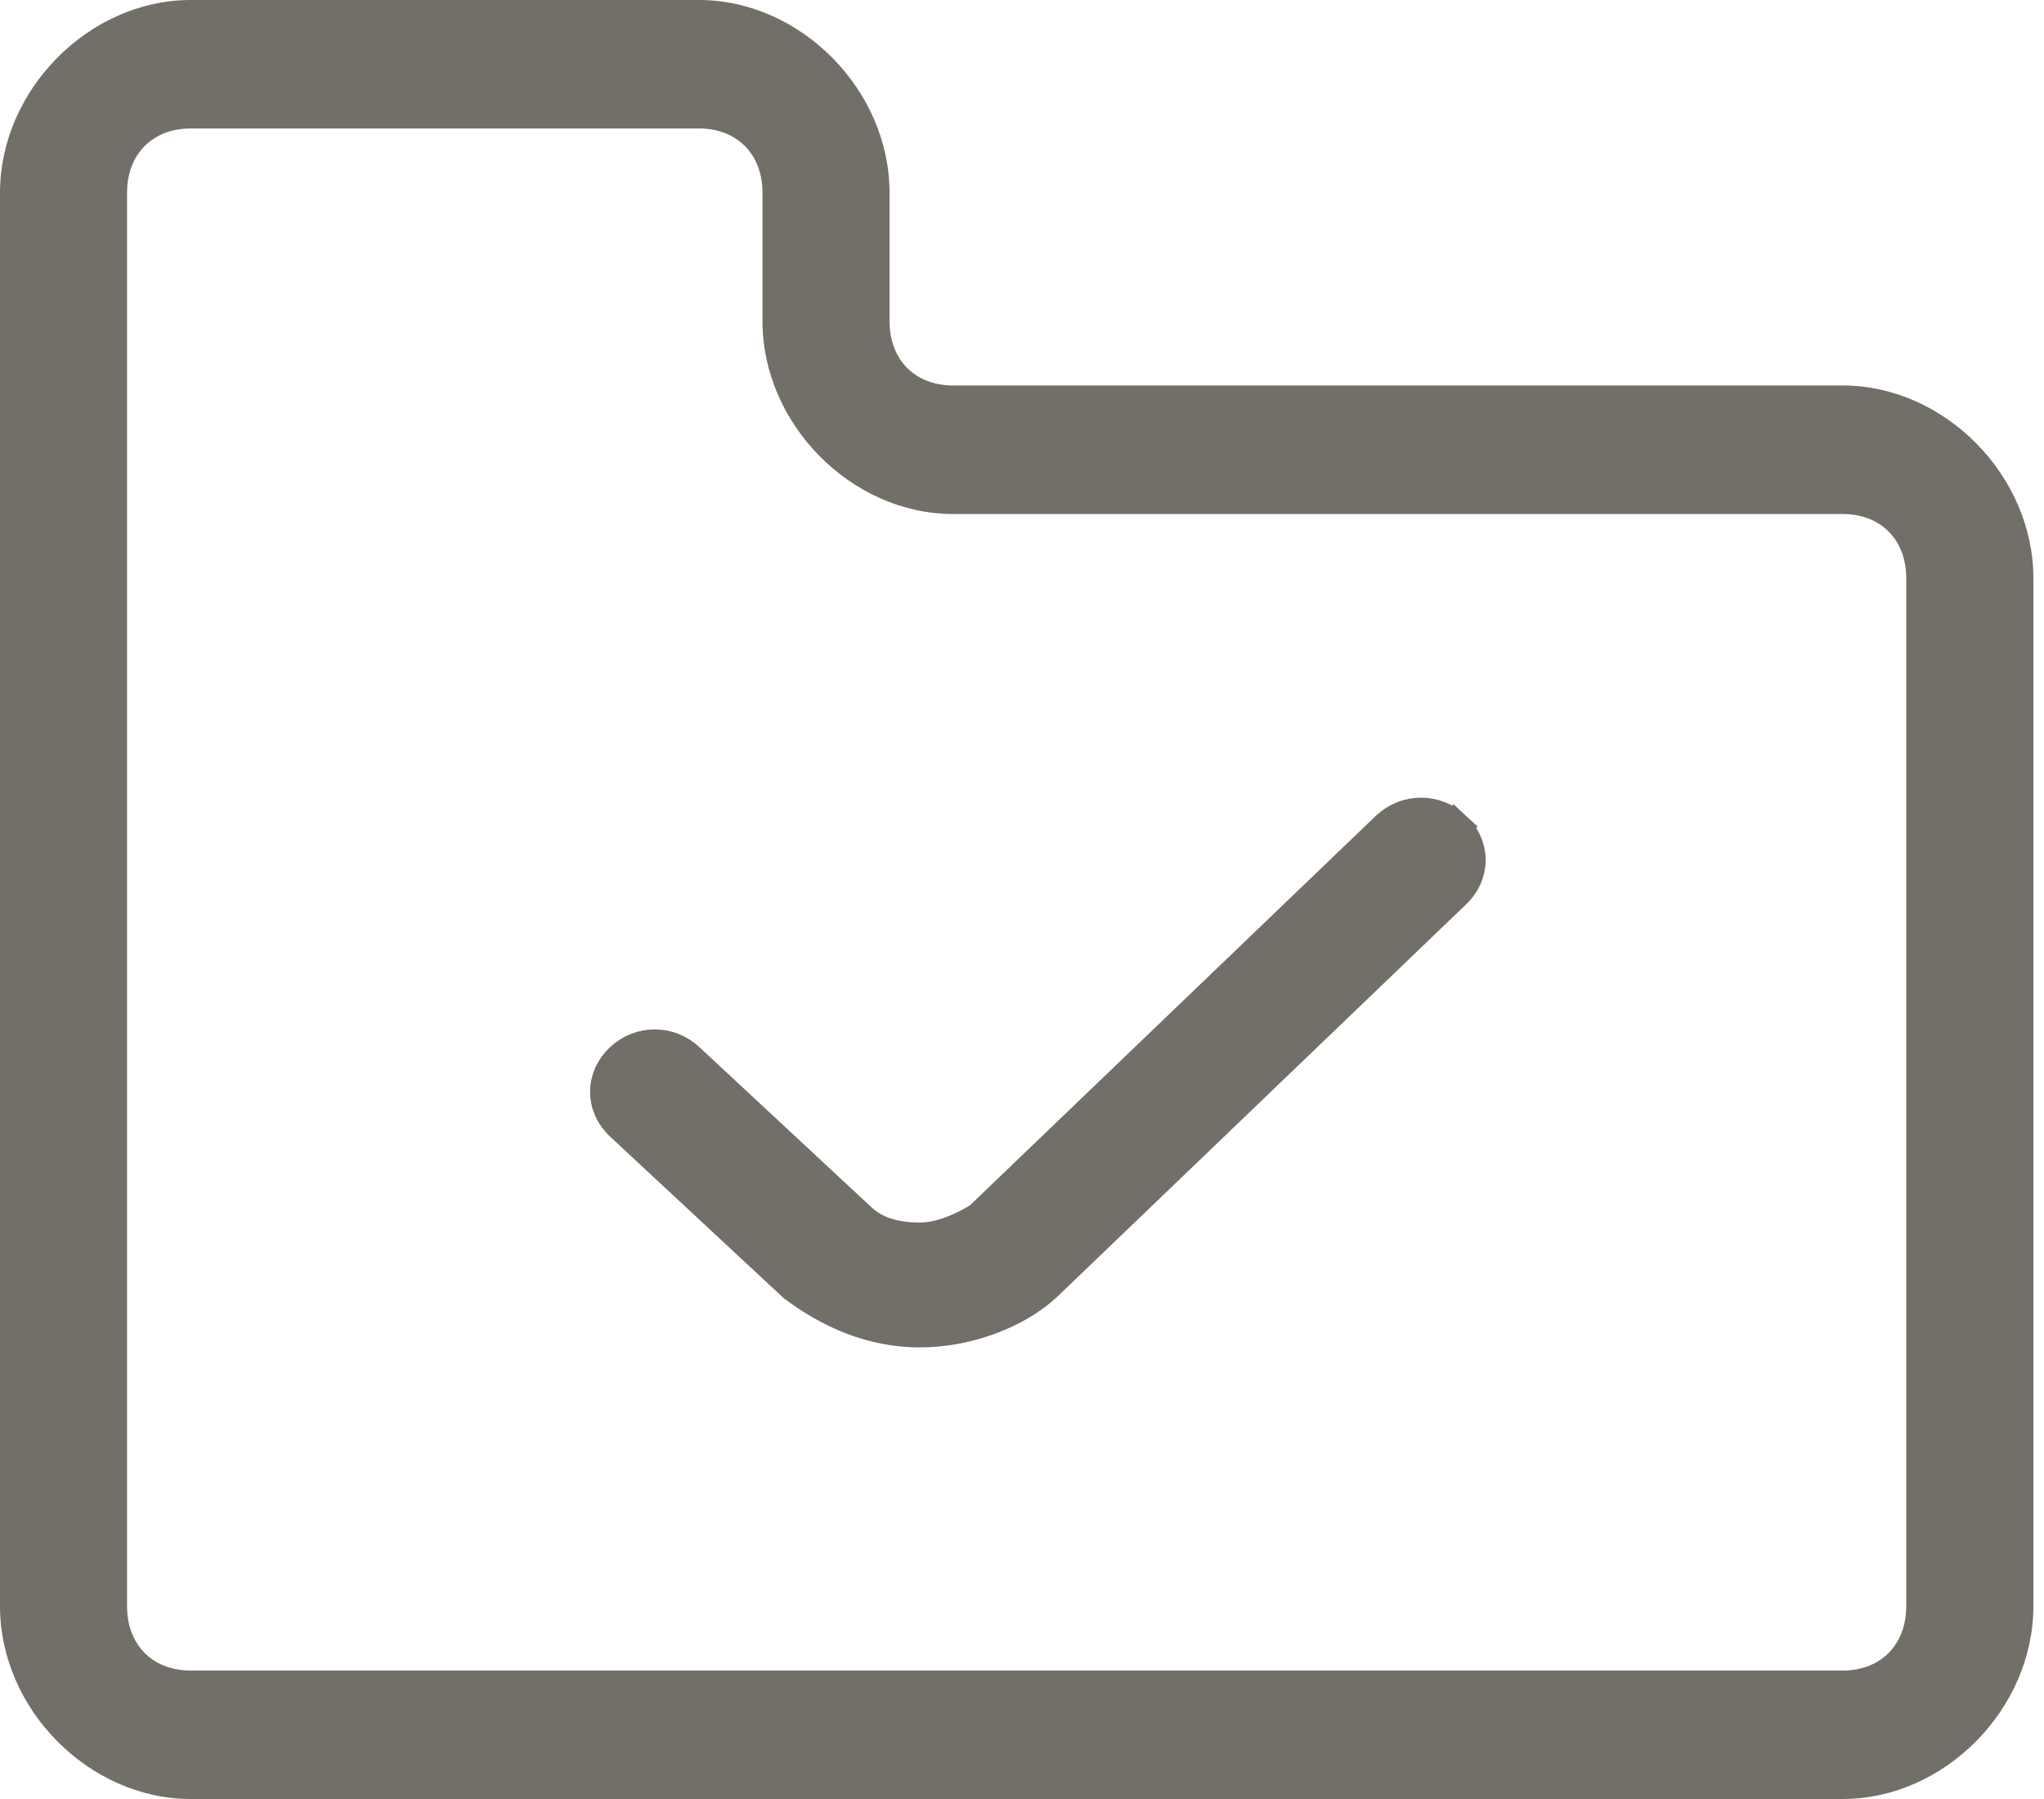
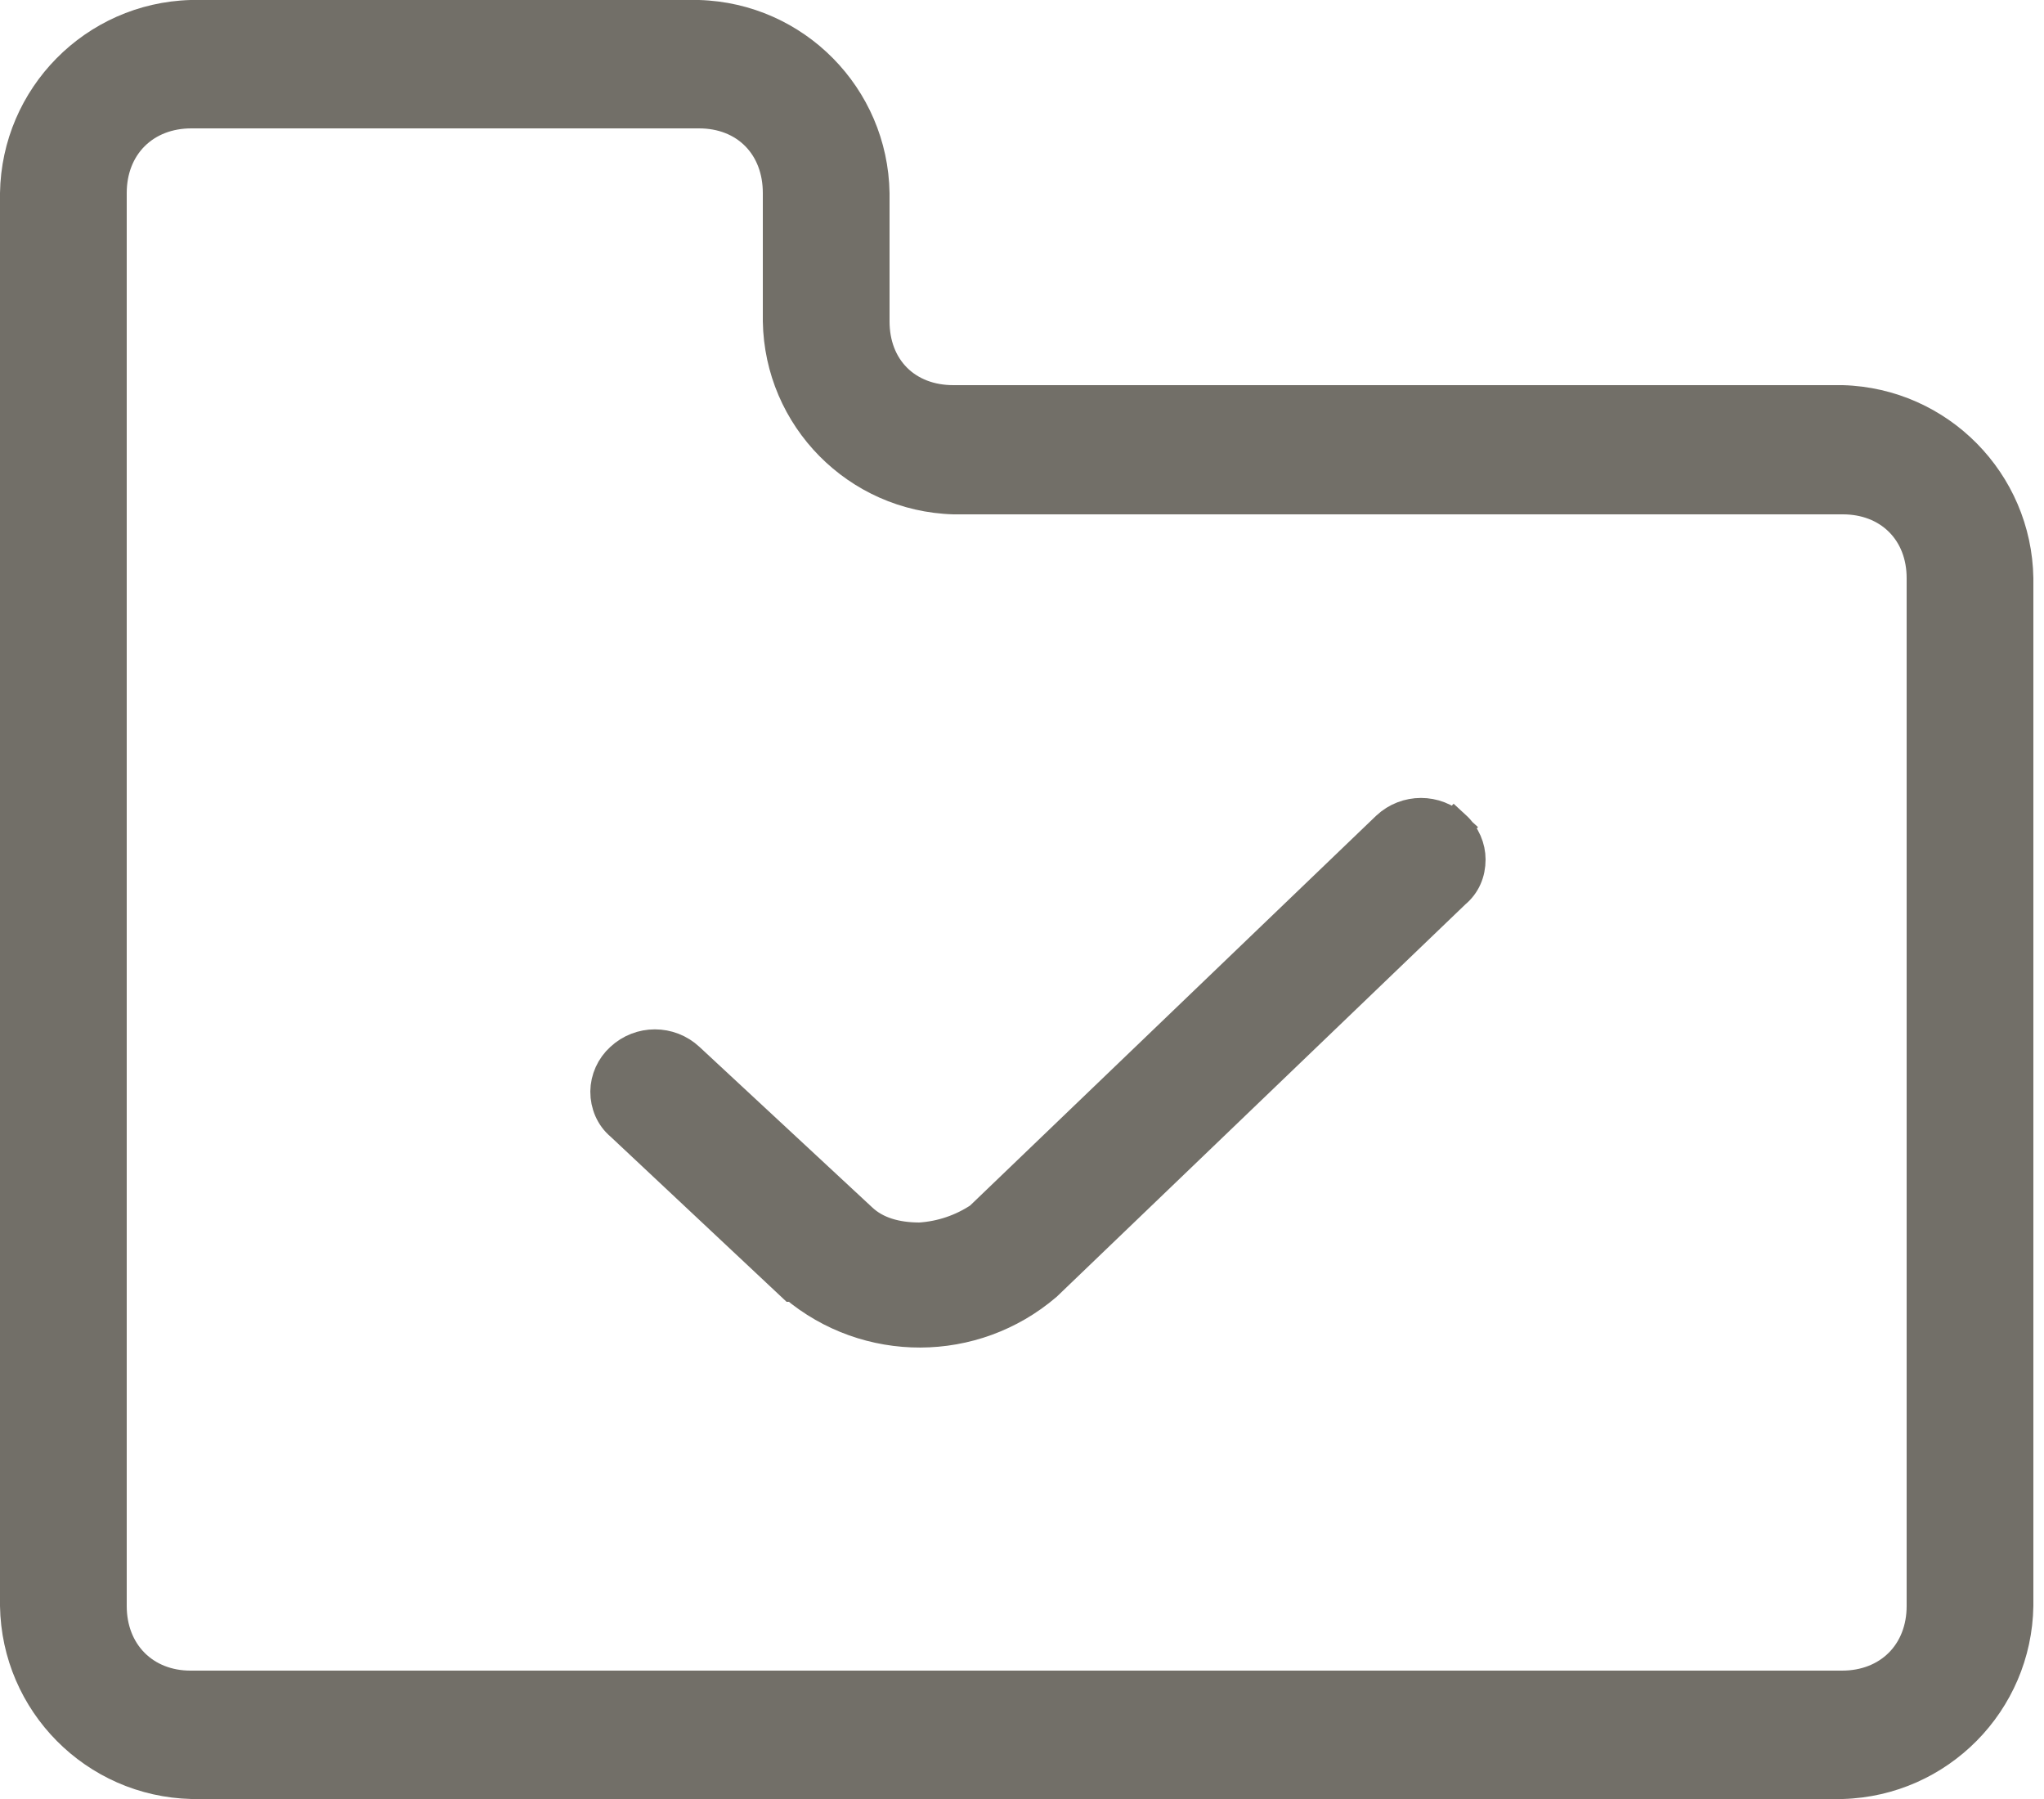
- <svg xmlns="http://www.w3.org/2000/svg" width="25" height="22" viewBox="0 0 25 22" fill="none">
-   <path d="M22.538 22H2.332C1.088 22 0 20.9 0 19.643V2.357C0 1.1 1.088 0 2.332 0H8.549C9.792 0 10.88 1.1 10.88 2.357V3.929C10.88 4.4 11.191 4.714 11.658 4.714H22.538C23.782 4.714 24.87 5.814 24.87 7.071V19.643C24.87 20.9 23.782 22 22.538 22ZM2.332 1.571C1.865 1.571 1.554 1.886 1.554 2.357V19.643C1.554 20.114 1.865 20.429 2.332 20.429H22.538C23.004 20.429 23.315 20.114 23.315 19.643V7.071C23.315 6.6 23.004 6.286 22.538 6.286H11.658C10.414 6.286 9.326 5.186 9.326 3.929V2.357C9.326 1.886 9.015 1.571 8.549 1.571H2.332Z" fill="#726F68" />
-   <path d="M2.09 5.561L2.098 5.568L2.107 5.575C2.52 5.882 3.029 6.123 3.632 6.123C4.224 6.123 4.821 5.889 5.174 5.561L5.174 5.561L5.176 5.559L10.174 0.763C10.289 0.656 10.354 0.513 10.354 0.363C10.354 0.213 10.289 0.07 10.173 -0.037L10.037 0.109L10.173 -0.037C9.94 -0.254 9.587 -0.254 9.354 -0.037L9.354 -0.037L9.351 -0.035L4.368 4.746C4.148 4.881 3.882 4.996 3.632 4.996C3.347 4.996 3.092 4.93 2.909 4.759L0.8 2.797C0.567 2.58 0.214 2.58 -0.019 2.797C-0.135 2.905 -0.2 3.047 -0.2 3.198C-0.2 3.348 -0.135 3.491 -0.019 3.599L2.09 5.561Z" transform="translate(7.61719 10.1543)" fill="#726F68" stroke="#726F68" stroke-width="0.4" />
+ <svg xmlns="http://www.w3.org/2000/svg" width="25" height="22" fill="none">
+   <path d="M22.54 22H2.34A2.4 2.4 0 0 1 0 19.64V2.36A2.4 2.4 0 0 1 2.33 0h6.22a2.4 2.4 0 0 1 2.33 2.36v1.57c0 .47.31.78.78.78h10.88a2.4 2.4 0 0 1 2.33 2.36v12.57A2.4 2.4 0 0 1 22.54 22zM2.34 1.57c-.47 0-.79.32-.79.79v17.28c0 .47.32.79.78.79h20.2c.47 0 .79-.32.79-.79V7.07c0-.47-.32-.78-.78-.78H11.66a2.4 2.4 0 0 1-2.33-2.36V2.36c0-.47-.31-.79-.78-.79H2.33z" fill="#726F68" />
+   <path d="M9.7 15.72h.02a2.37 2.37 0 0 0 3.07-.01l5-4.8c.12-.1.18-.24.18-.4 0-.14-.06-.29-.18-.4l-.14.15.14-.14a.6.6 0 0 0-.82 0l-4.98 4.78a1.5 1.5 0 0 1-.74.25c-.29 0-.54-.07-.72-.24l-2.11-1.96a.6.6 0 0 0-.82 0 .55.55 0 0 0-.18.4c0 .15.06.3.18.4l2.1 1.97z" fill="#726F68" stroke="#726F68" stroke-width=".4" />
</svg>
